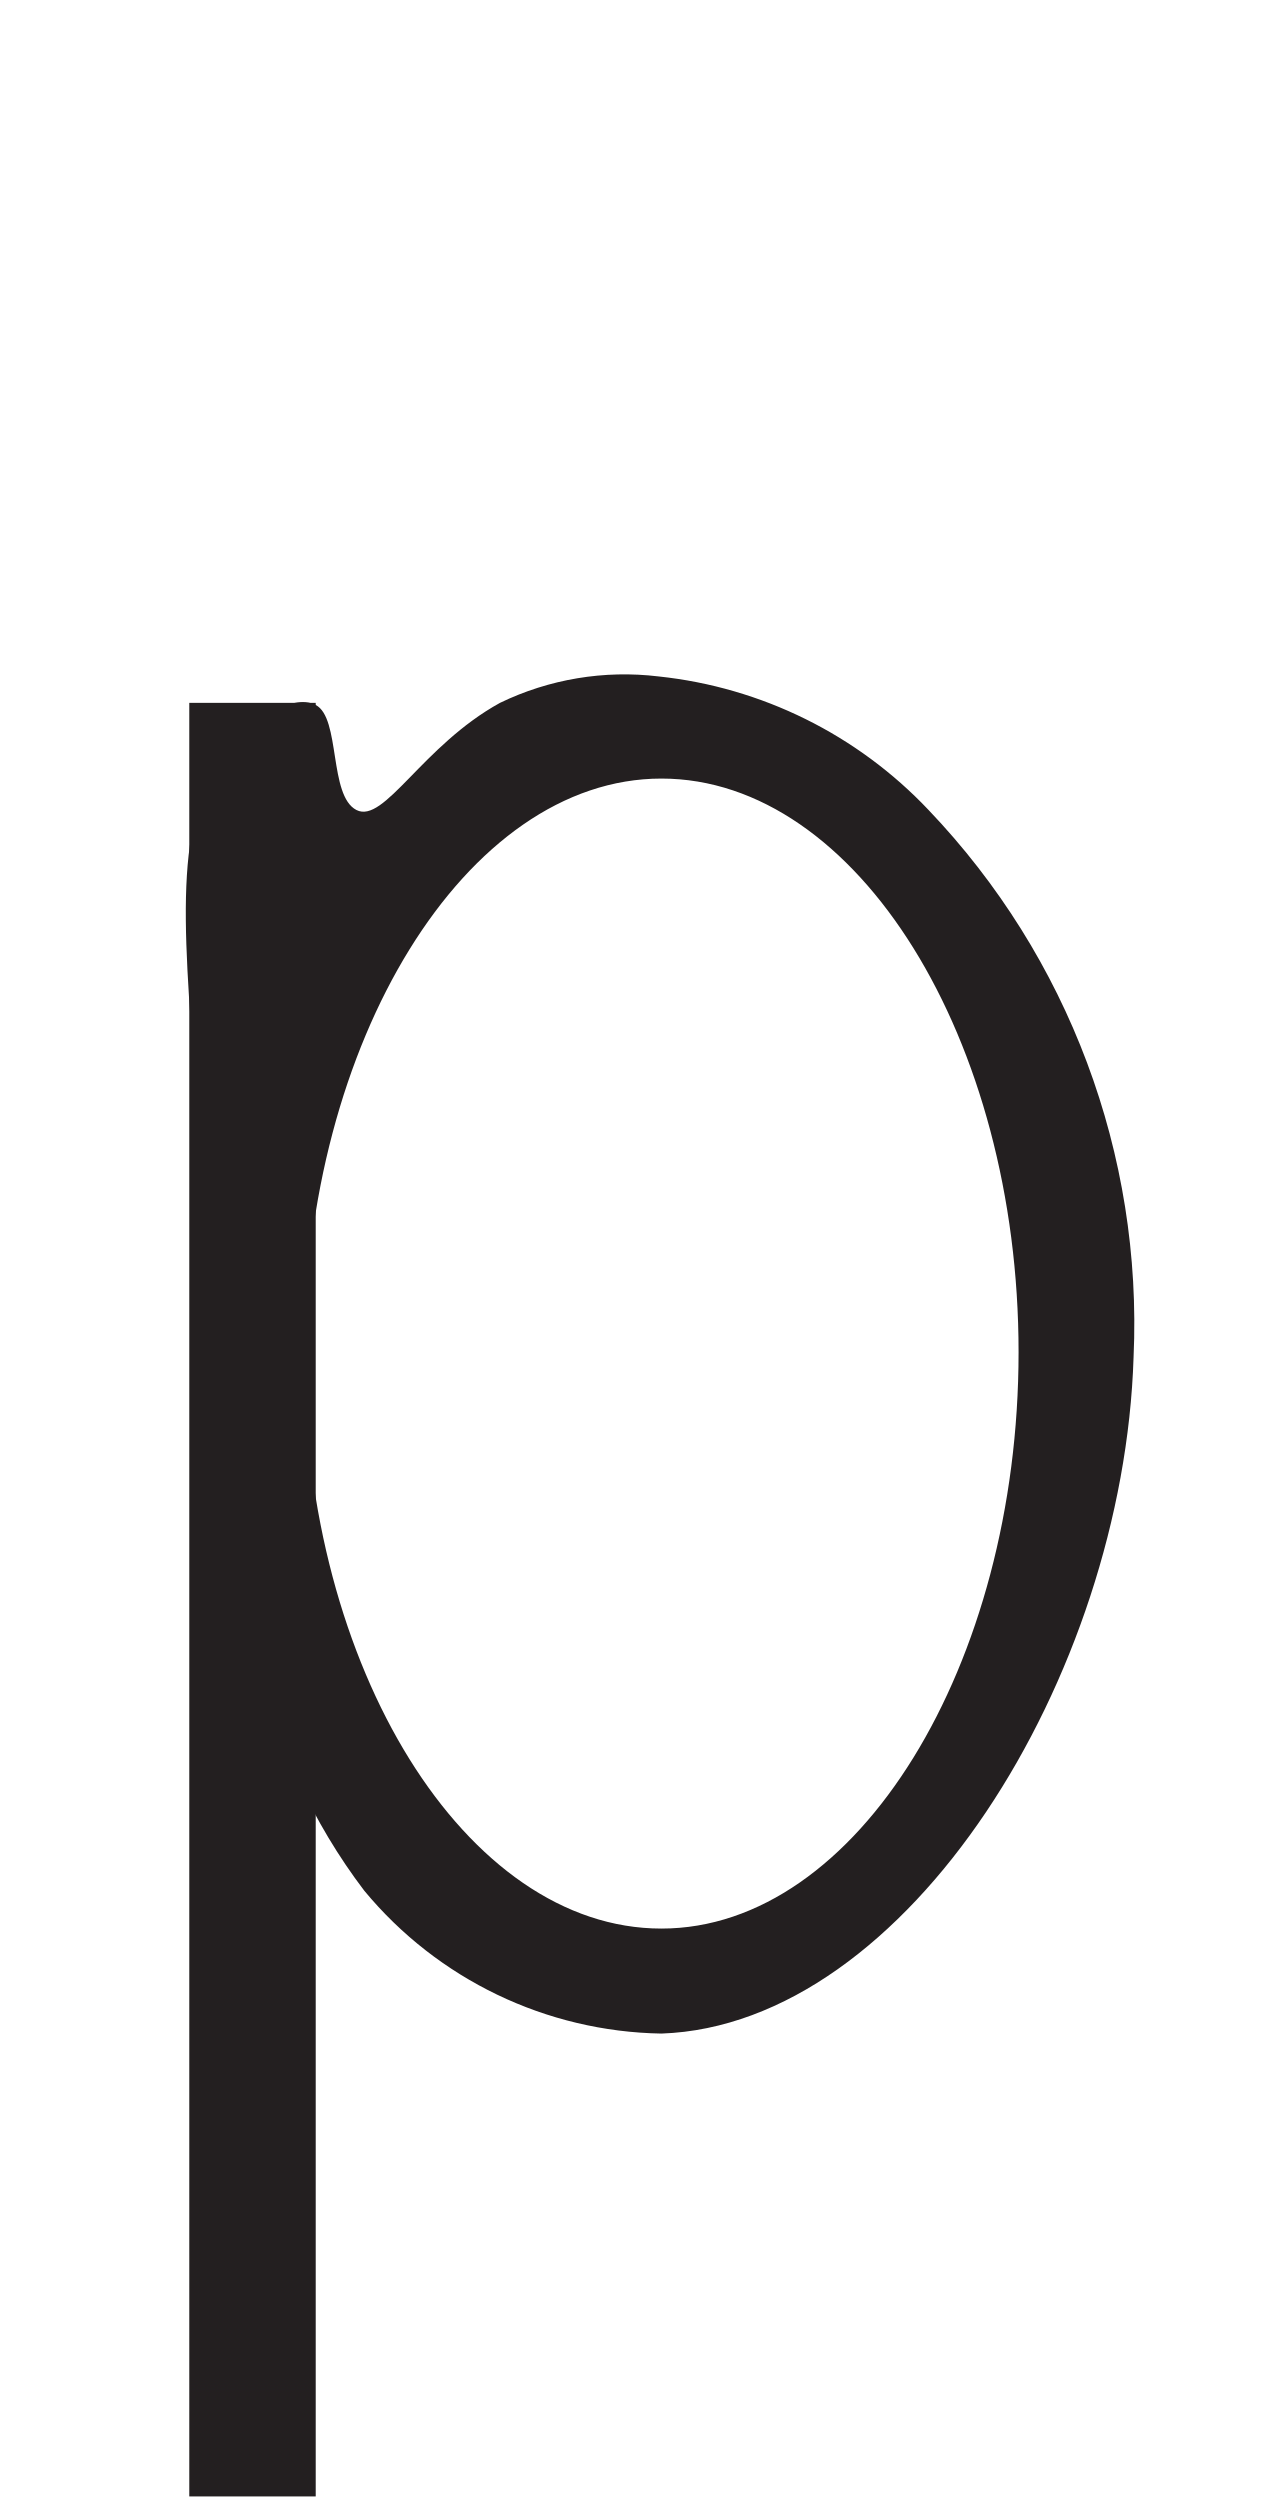
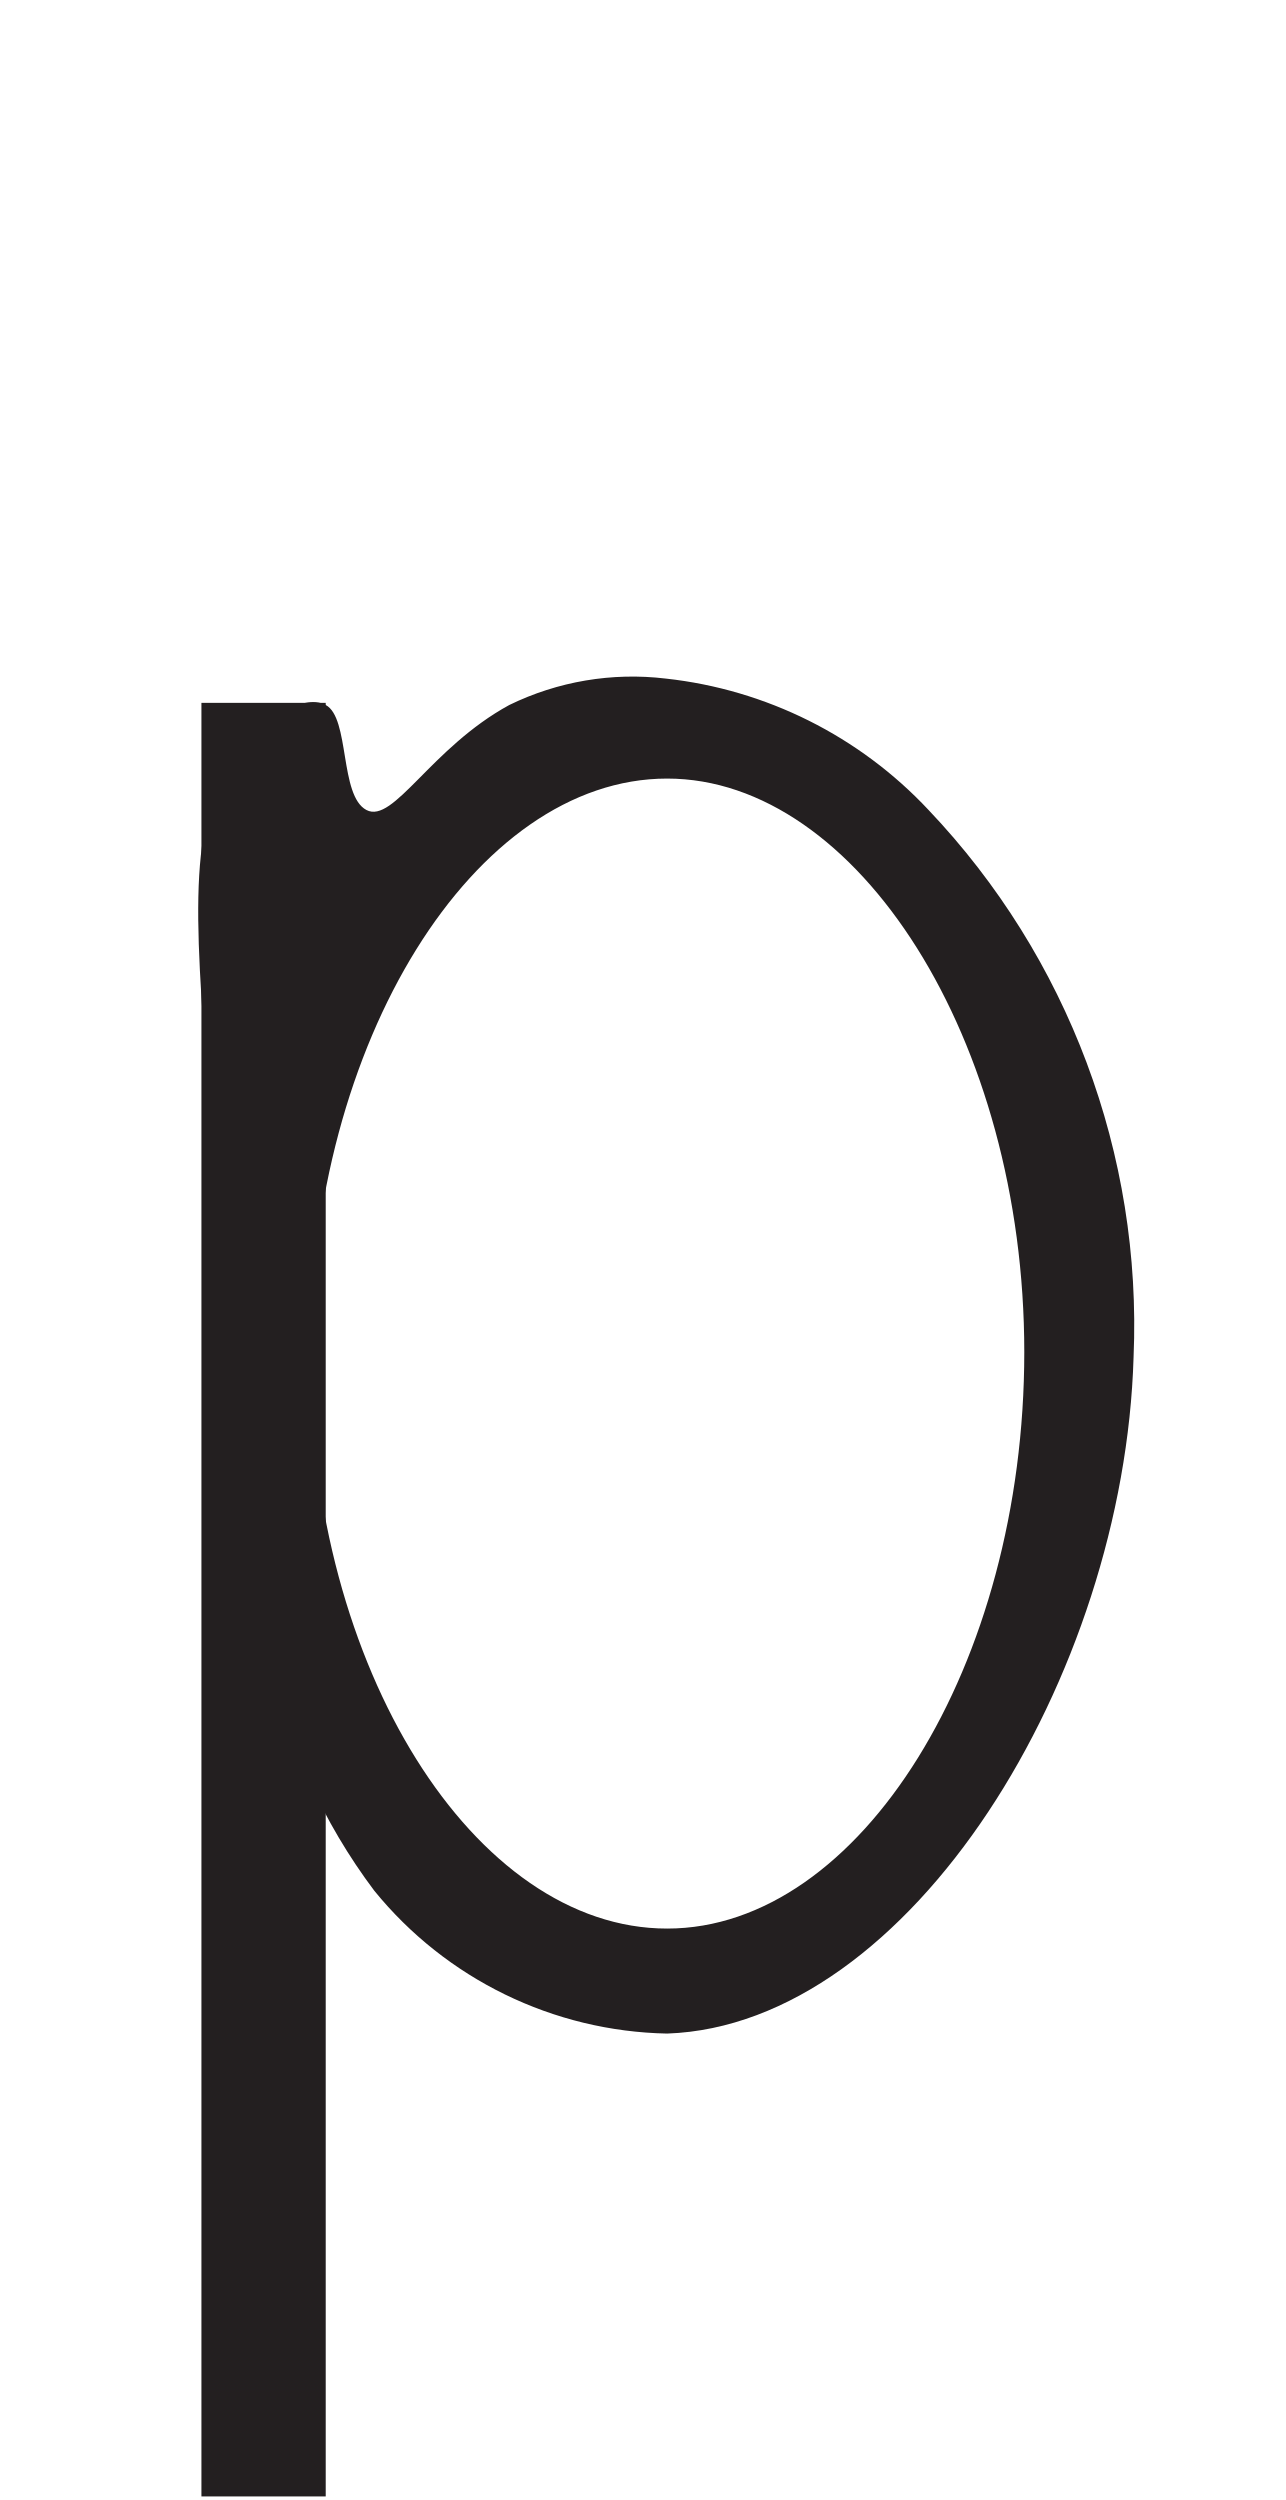
<svg xmlns="http://www.w3.org/2000/svg" viewBox="0 0 18 35">
  <defs>
    <style>.a{fill:#231f20;}</style>
  </defs>
-   <path class="a" d="M9.26,28.47a5.52,5.52,0,0,1-4.16-2,8.14,8.14,0,0,1-1.48-3.23c-.51-1.67-.46-2.31-.88-8-.19-2.46-.31-3.89.51-4.81.26-.29.82-.74,1.17-.56s.18,1.27.57,1.47S5.91,10.44,7,9.84a4,4,0,0,1,2.22-.37A6.08,6.08,0,0,1,13,11.34,10.42,10.42,0,0,1,15.87,19C15.73,23.47,12.71,28.35,9.26,28.47Zm0-17.57c-2.74,0-5,3.69-5,8.07S6.52,27,9.26,27s5-3.69,5-8.07S12,10.9,9.26,10.9Z" />
-   <rect class="a" x="2.65" y="9.84" width="1.77" height="25.11" />
+   <path class="a" d="M9.34,28.47a5.42,5.42,0,0,1-4.1-2,8.12,8.12,0,0,1-1.46-3.23c-.5-1.67-.46-2.31-.87-8-.18-2.46-.31-3.89.5-4.81.26-.29.81-.74,1.15-.56s.19,1.27.57,1.47.9-.87,2-1.47a3.93,3.93,0,0,1,2.19-.37A5.92,5.92,0,0,1,13,11.34,10.48,10.48,0,0,1,15.87,19C15.74,23.47,12.75,28.35,9.34,28.47Zm0-17.57c-2.7,0-5,3.69-5,8.07S6.64,27,9.34,27s5-3.69,5-8.07S12,10.9,9.34,10.9Z" />
+   <rect class="a" x="2.82" y="9.84" width="1.74" height="25.11" />
</svg>
